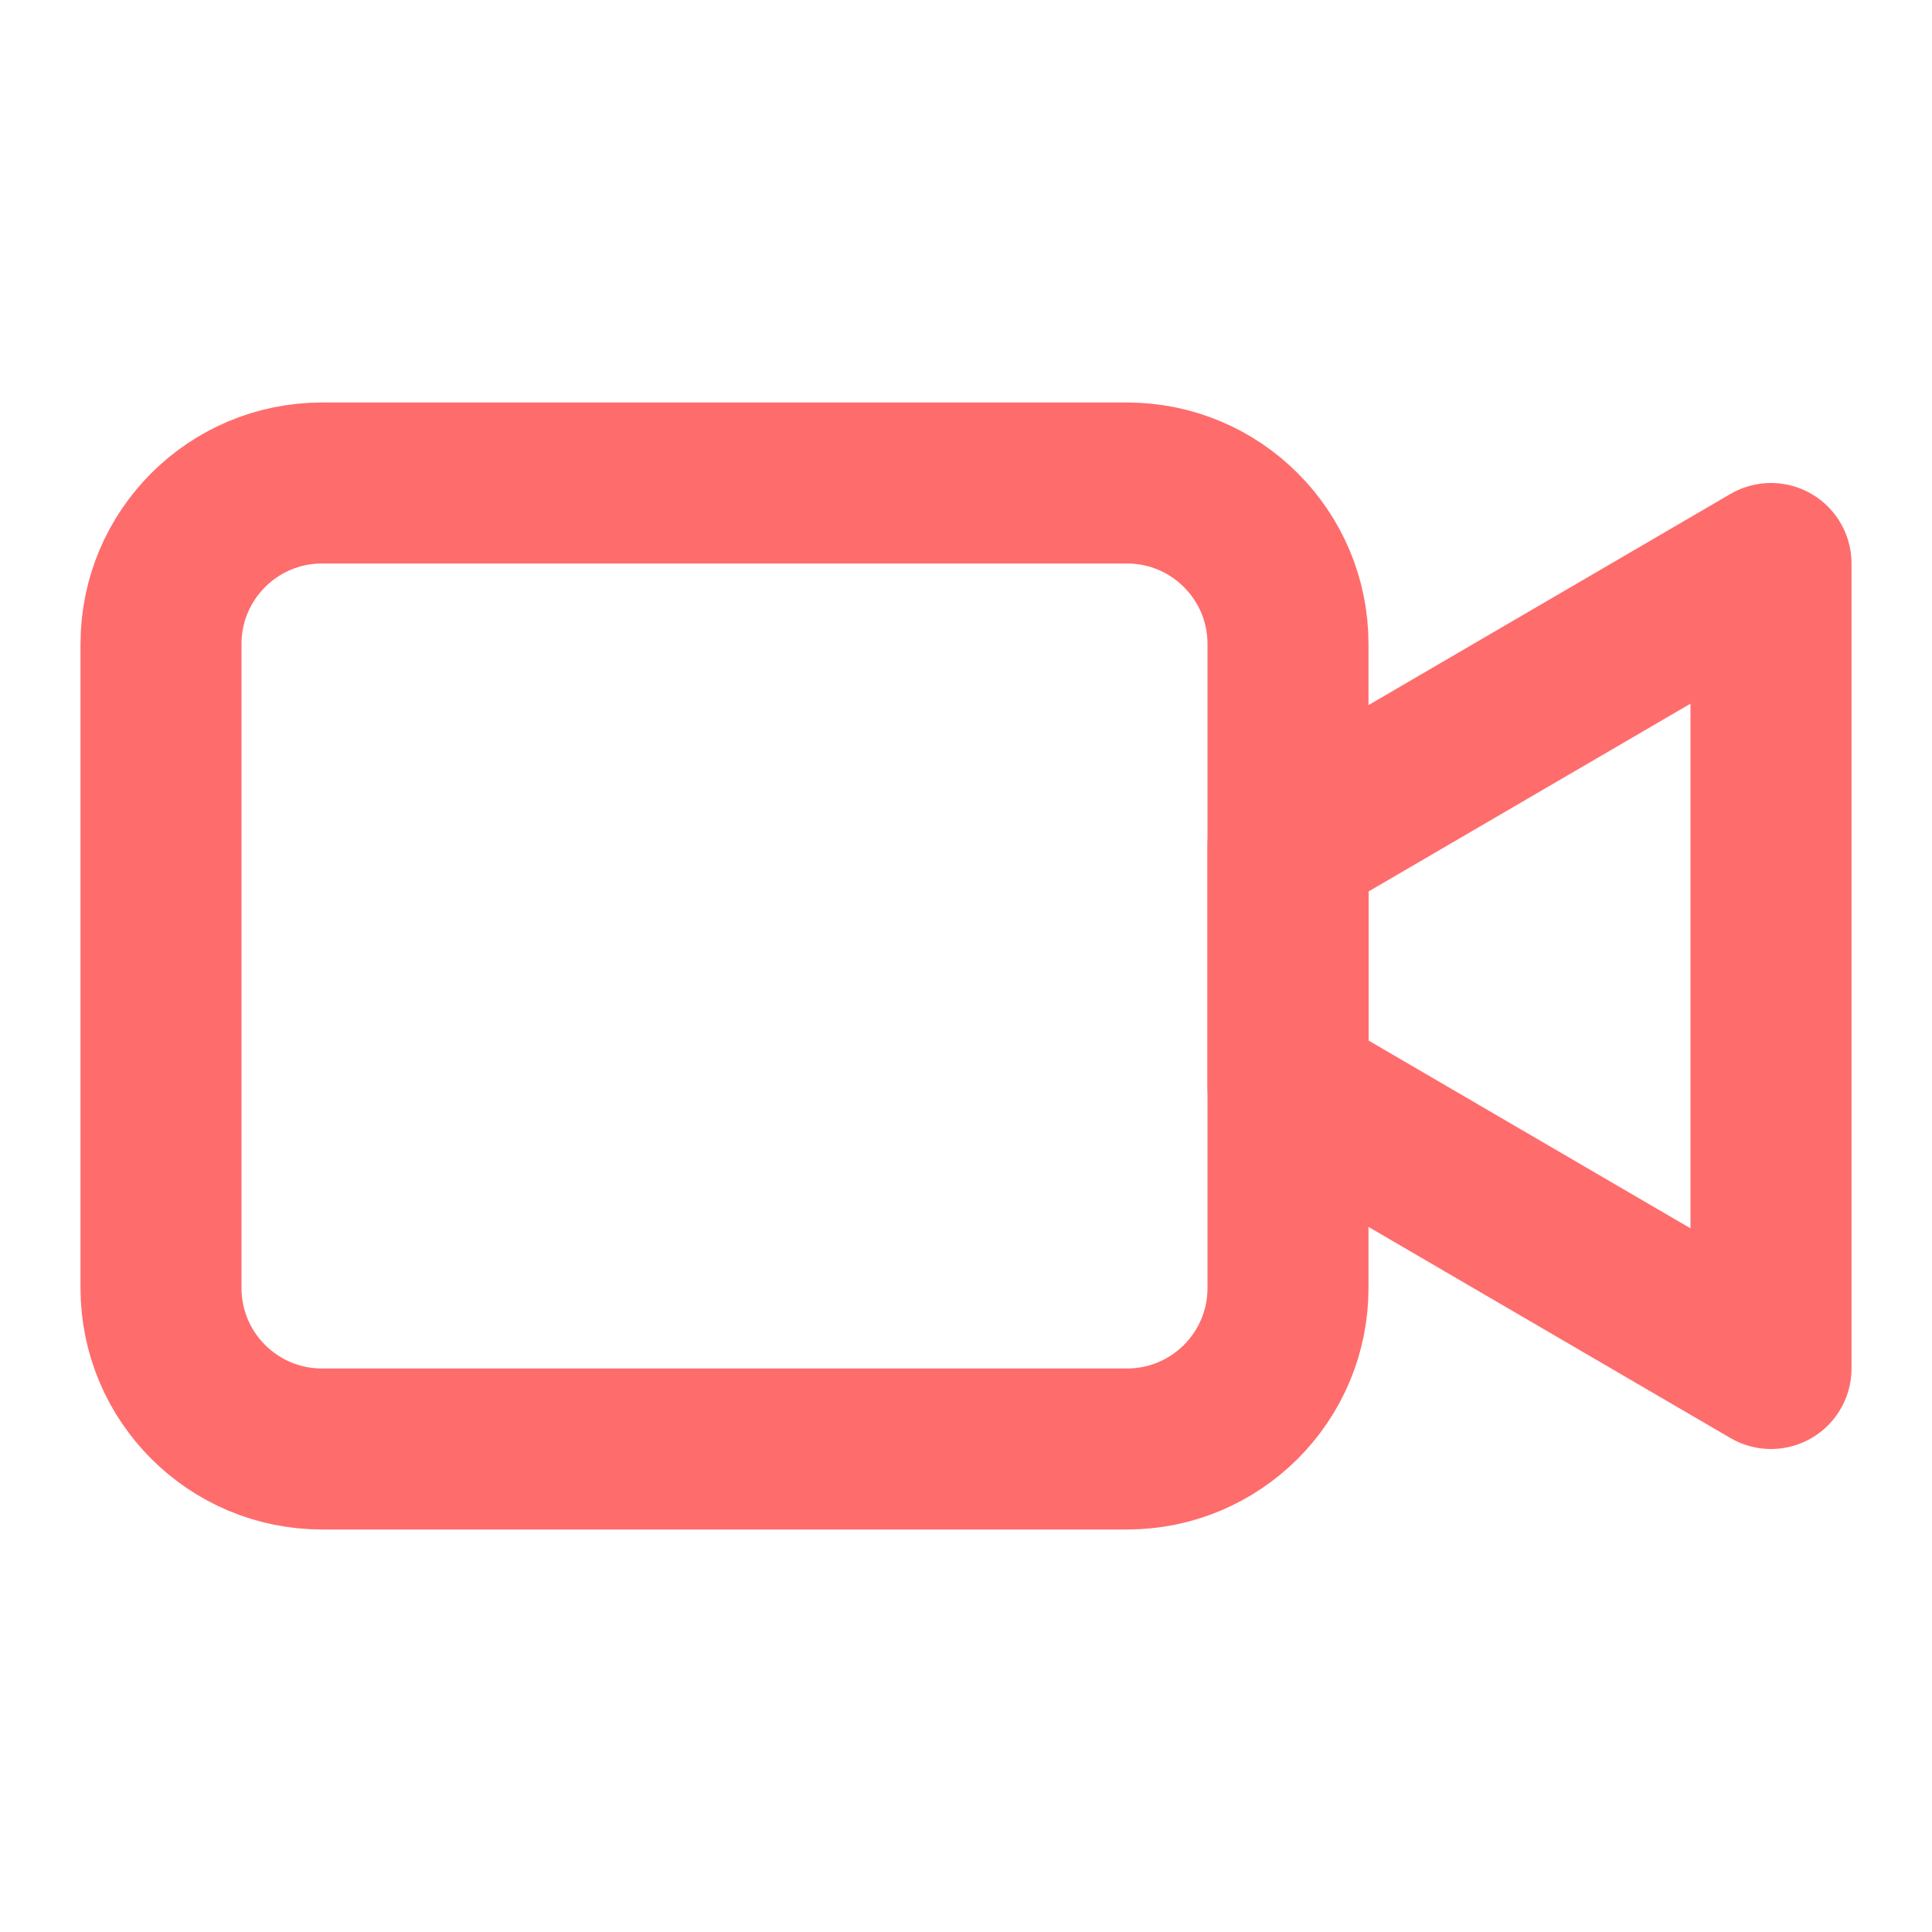
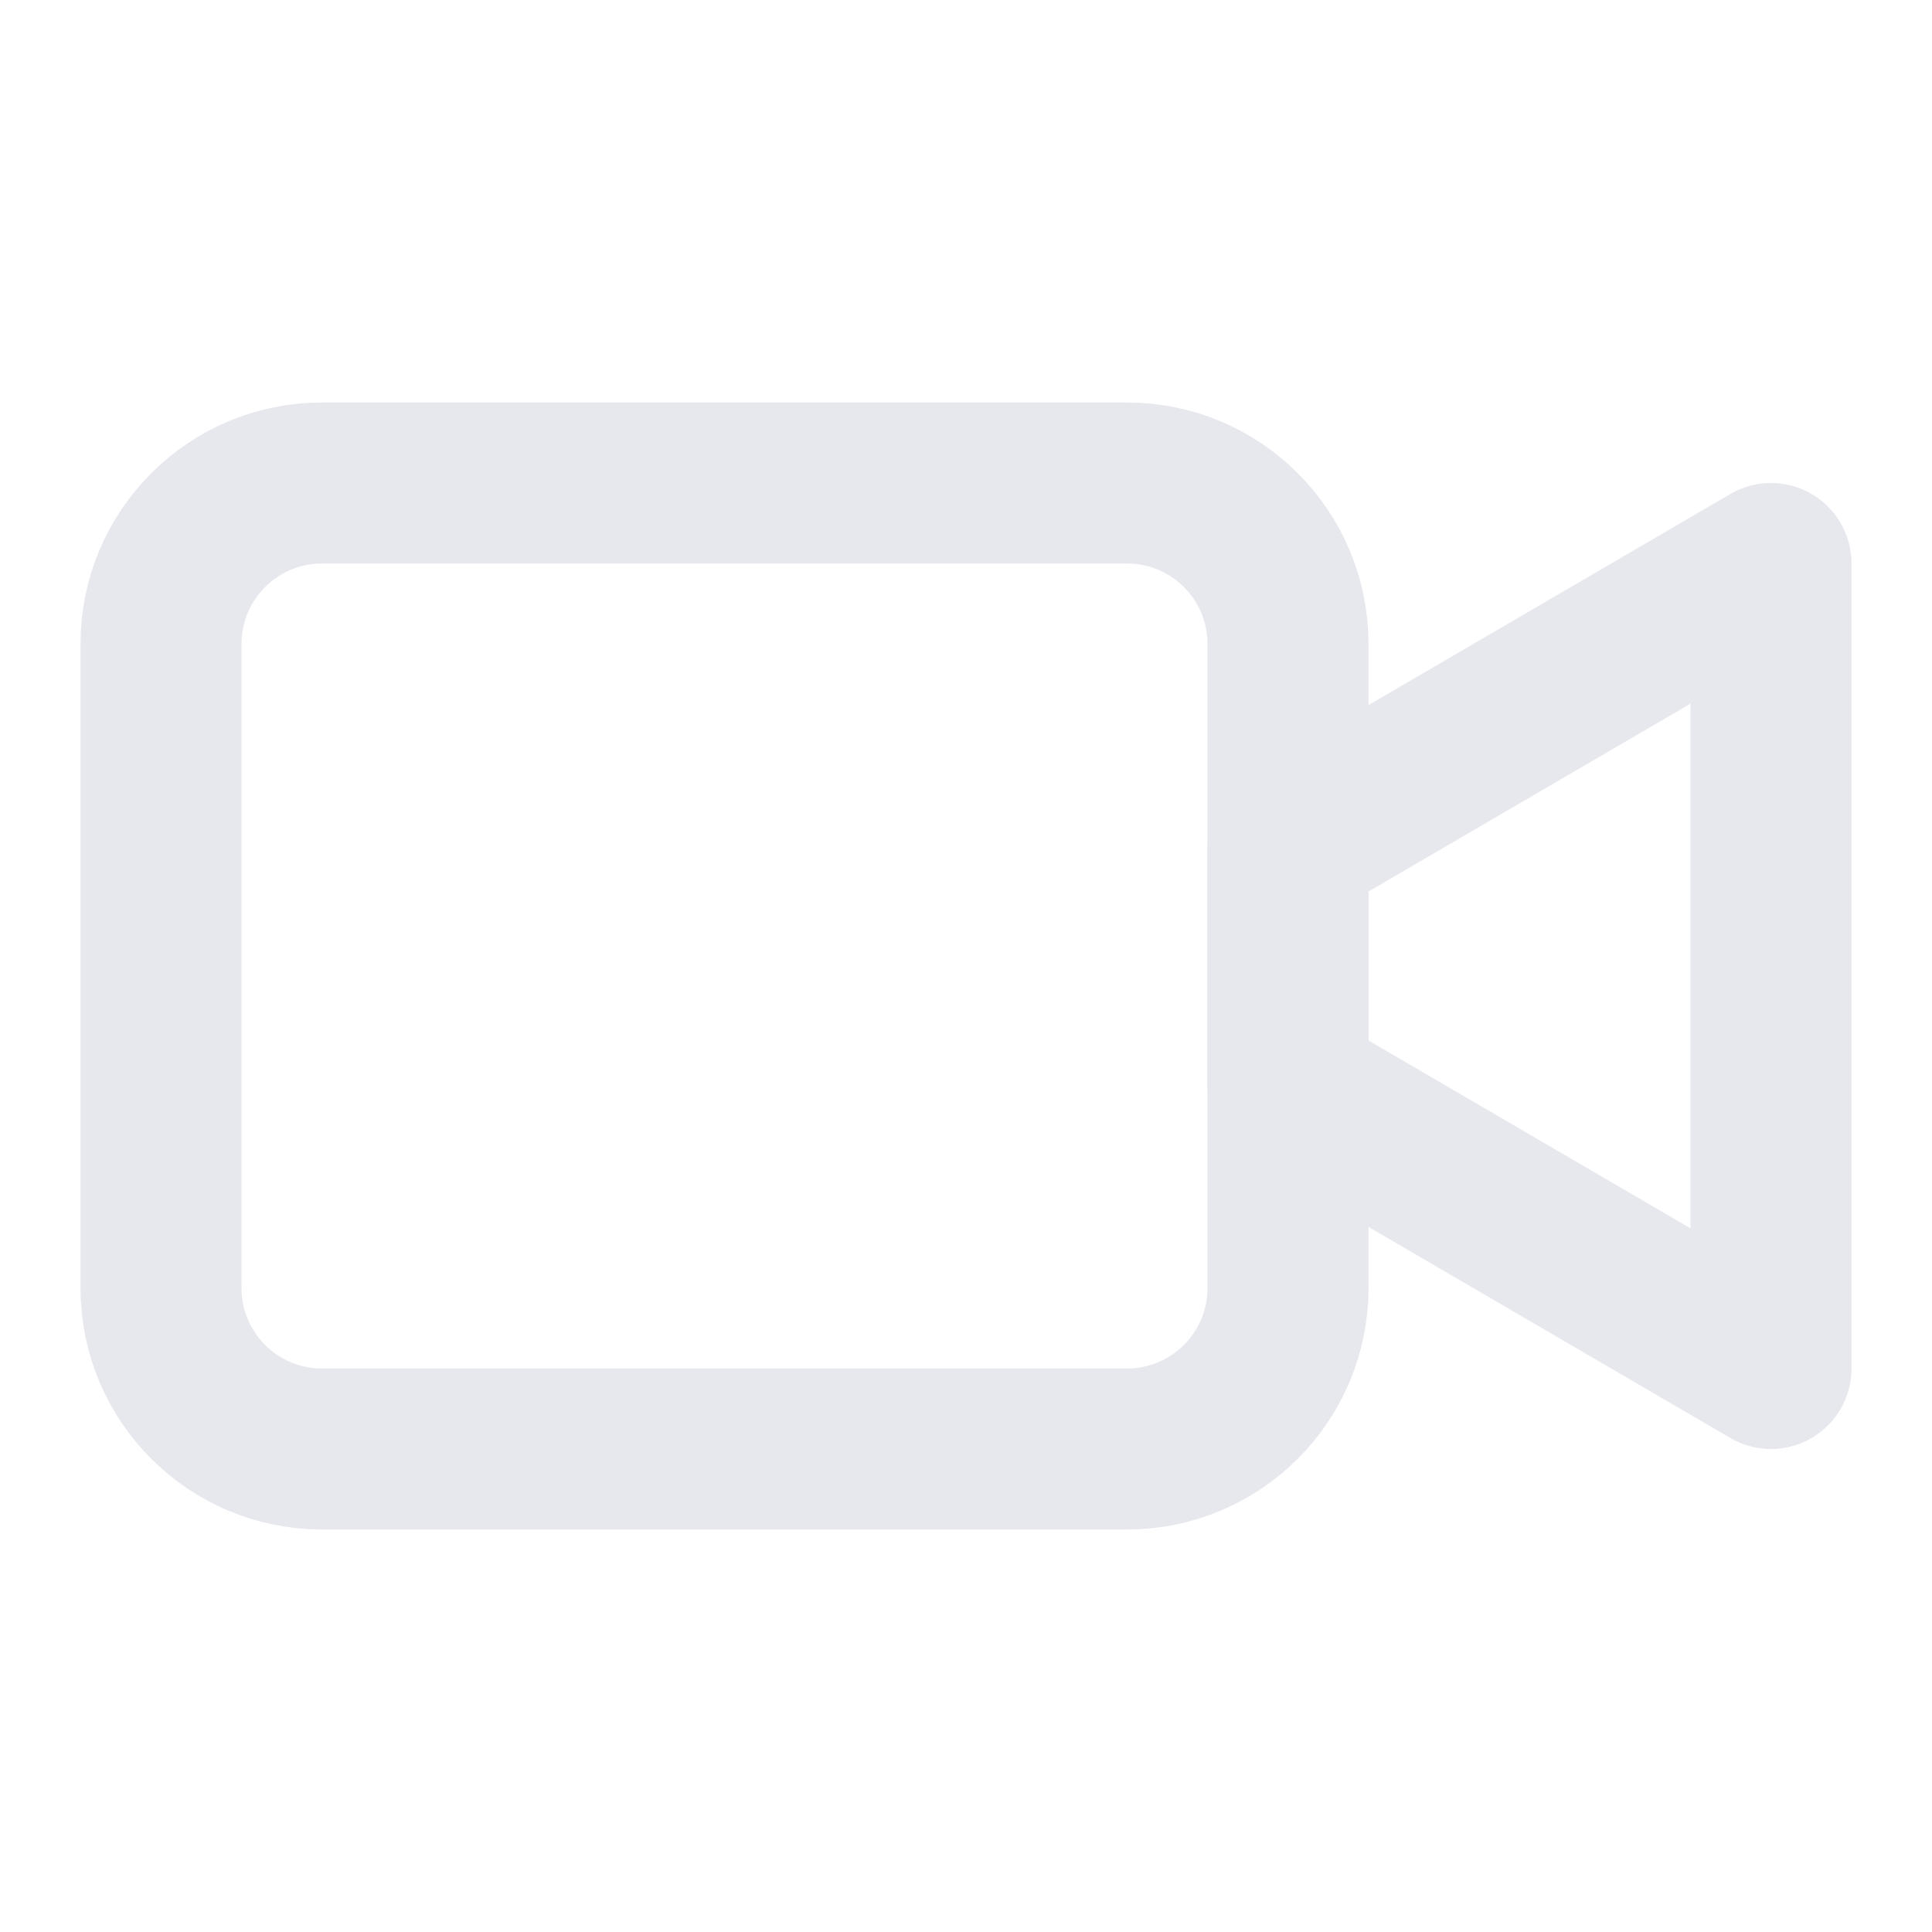
- <svg xmlns="http://www.w3.org/2000/svg" viewBox="0 0 24 24" fill="none" stroke="#ff6c6c" stroke-width="2" stroke-linecap="round" stroke-linejoin="round">
+ <svg xmlns="http://www.w3.org/2000/svg" viewBox="0 0 24 24" fill="none" stroke="#e6e8ee" stroke-width="2" stroke-linecap="round" stroke-linejoin="round">
  <rect x="2" y="6" width="14" height="12" rx="2" />
  <path d="M16 10.5 22 7v10l-6-3.5z" />
</svg>
